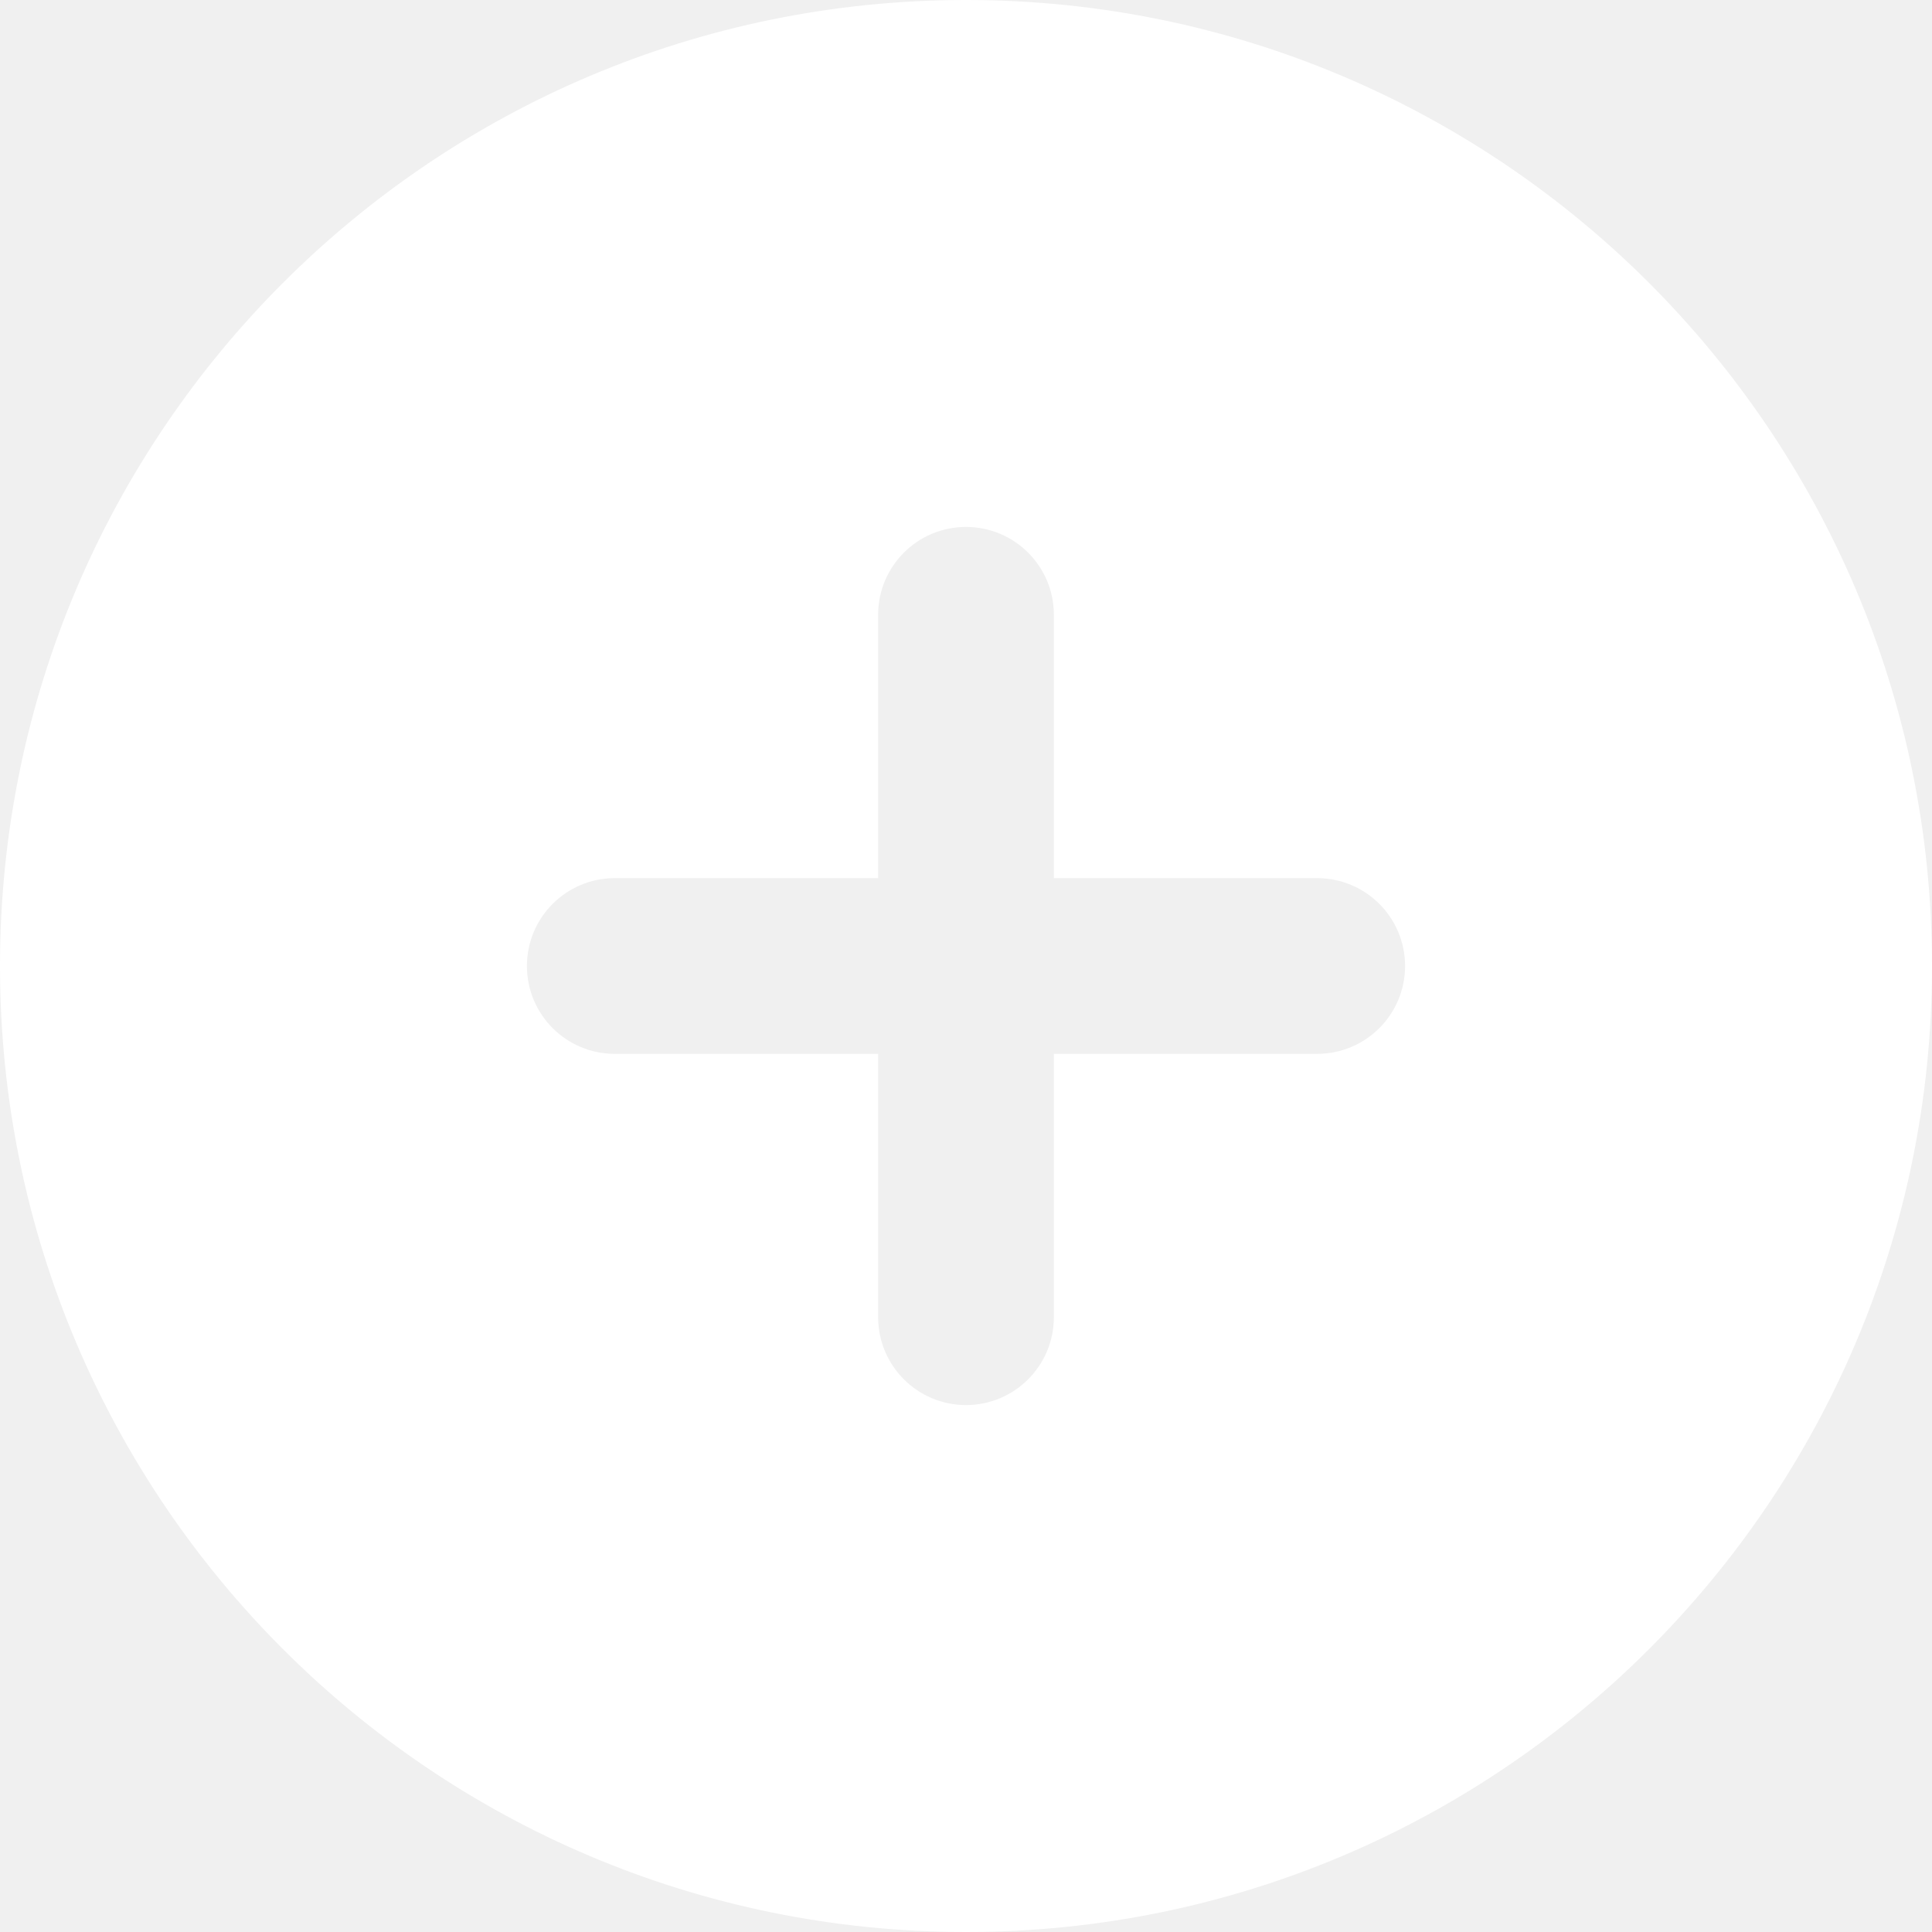
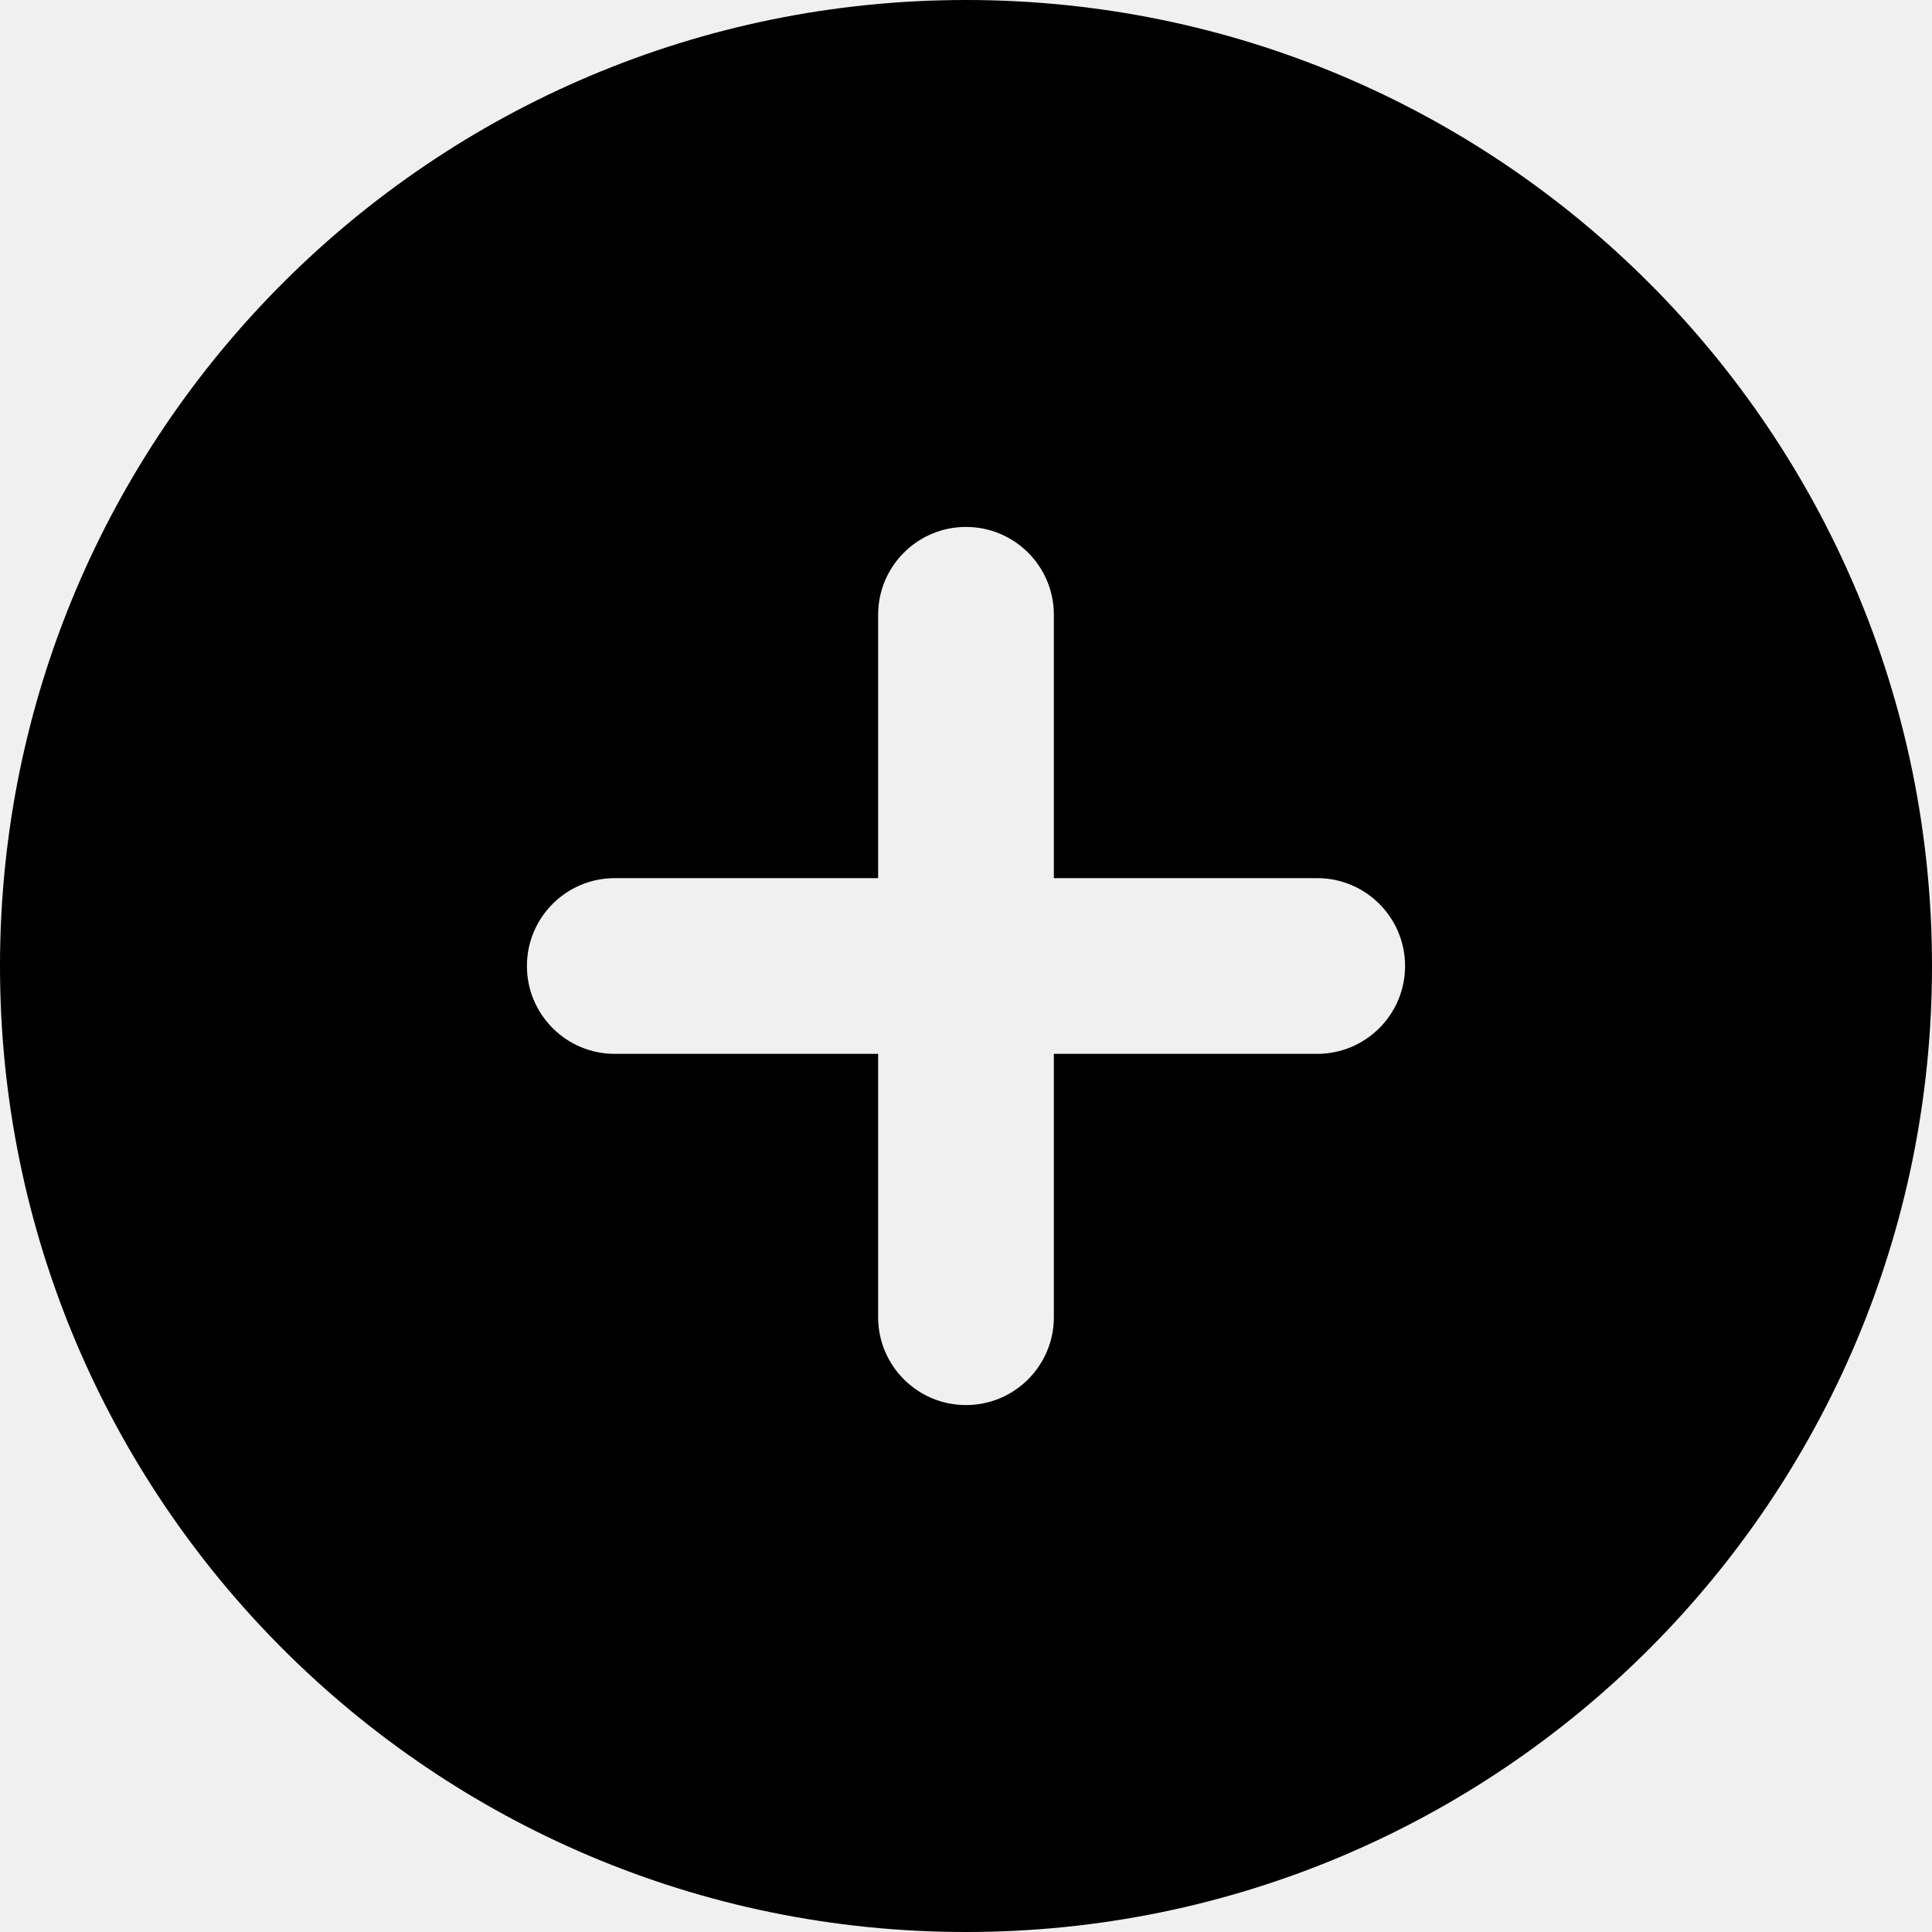
<svg xmlns="http://www.w3.org/2000/svg" width="19" height="19" viewBox="0 0 19 19" fill="none">
-   <path d="M9.5 0C14.747 0 19 4.253 19 9.5C19 14.747 14.747 19 9.5 19C4.253 19 0 14.747 0 9.5C0 4.253 4.253 0 9.5 0ZM12.954 10.364C13.431 10.364 13.818 9.977 13.818 9.5C13.818 9.023 13.431 8.636 12.954 8.636C12.848 8.636 11.697 8.636 10.364 8.636C10.364 7.303 10.364 6.153 10.364 6.045C10.364 5.569 9.977 5.182 9.5 5.182C9.023 5.182 8.636 5.569 8.636 6.045C8.636 6.153 8.636 7.303 8.636 8.636C7.303 8.636 6.153 8.636 6.045 8.636C5.569 8.636 5.182 9.023 5.182 9.5C5.182 9.977 5.569 10.364 6.045 10.364C6.153 10.364 7.303 10.364 8.636 10.364C8.636 11.697 8.636 12.848 8.636 12.954C8.636 13.431 9.023 13.818 9.5 13.818C9.977 13.818 10.364 13.431 10.364 12.954C10.364 12.848 10.364 11.697 10.364 10.364C11.697 10.364 12.848 10.364 12.954 10.364Z" fill="white" />
+   <path d="M9.5 0C14.747 0 19 4.253 19 9.5C19 14.747 14.747 19 9.5 19C4.253 19 0 14.747 0 9.5C0 4.253 4.253 0 9.5 0ZM12.954 10.364C13.431 10.364 13.818 9.977 13.818 9.5C13.818 9.023 13.431 8.636 12.954 8.636C12.848 8.636 11.697 8.636 10.364 8.636C10.364 7.303 10.364 6.153 10.364 6.045C10.364 5.569 9.977 5.182 9.5 5.182C9.023 5.182 8.636 5.569 8.636 6.045C8.636 6.153 8.636 7.303 8.636 8.636C7.303 8.636 6.153 8.636 6.045 8.636C5.569 8.636 5.182 9.023 5.182 9.5C5.182 9.977 5.569 10.364 6.045 10.364C6.153 10.364 7.303 10.364 8.636 10.364C8.636 11.697 8.636 12.848 8.636 12.954C8.636 13.431 9.023 13.818 9.5 13.818C9.977 13.818 10.364 13.431 10.364 12.954C10.364 12.848 10.364 11.697 10.364 10.364C11.697 10.364 12.848 10.364 12.954 10.364Z" fill="black" />
</svg>
